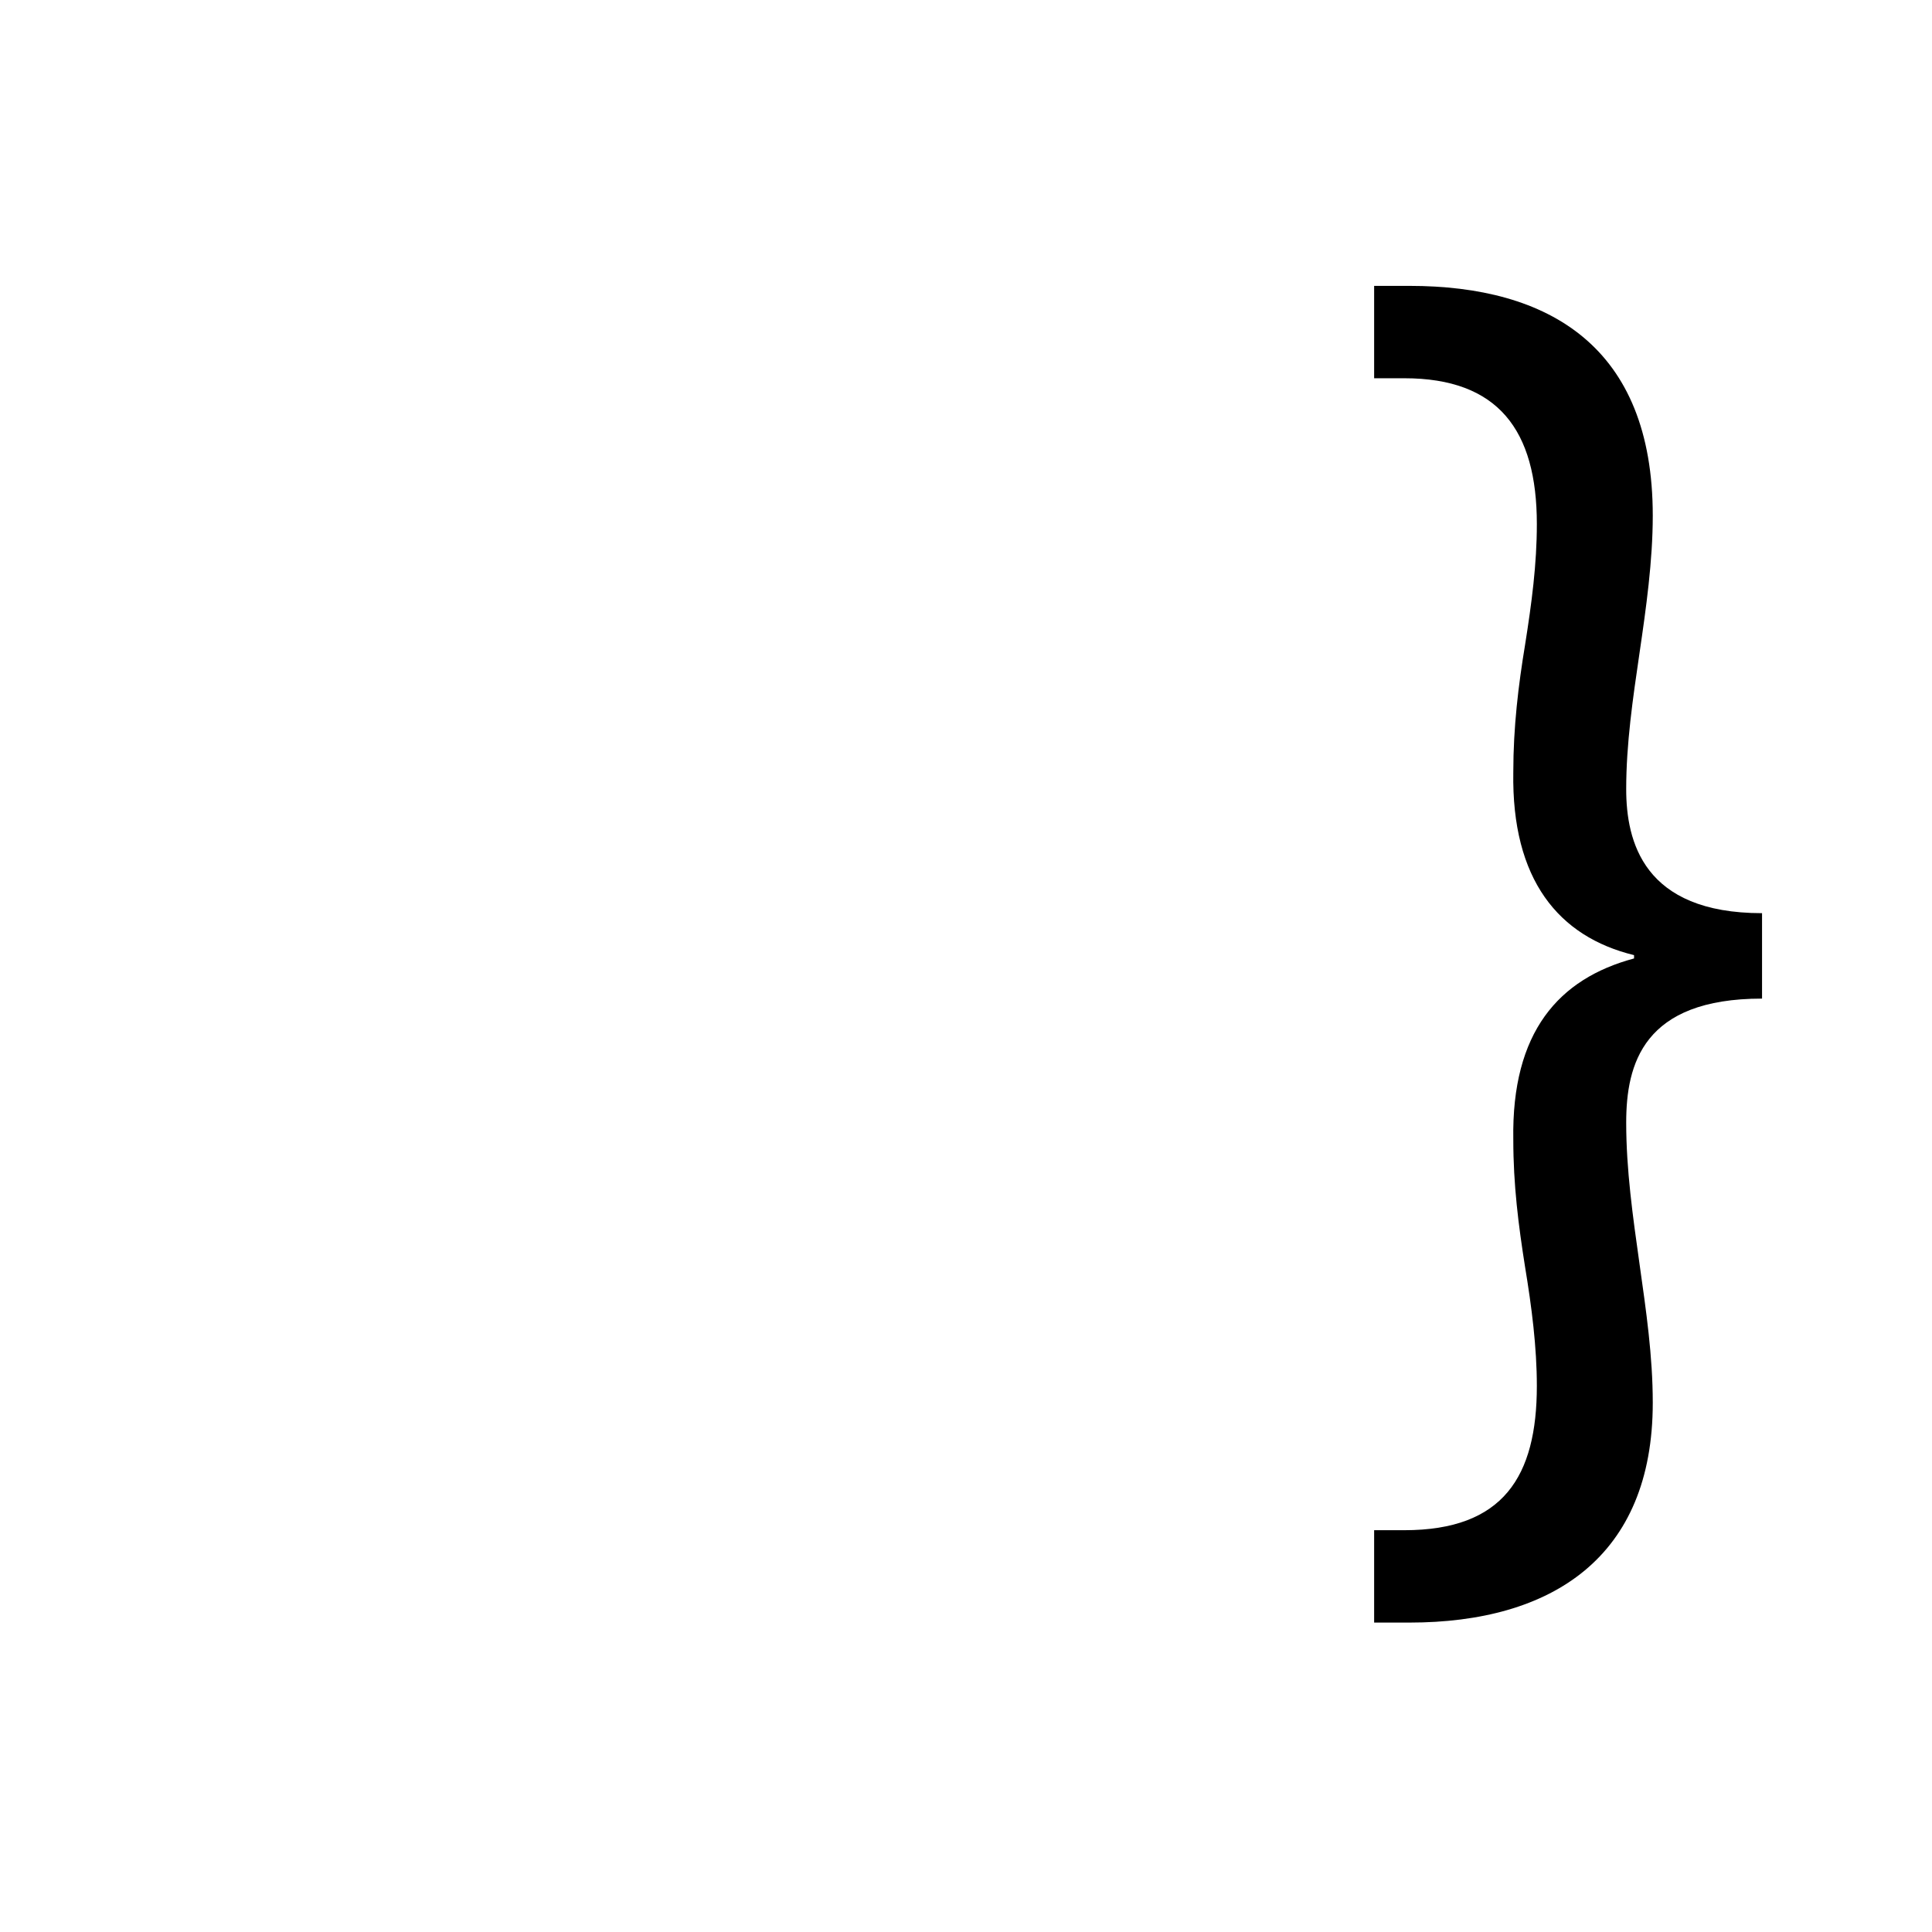
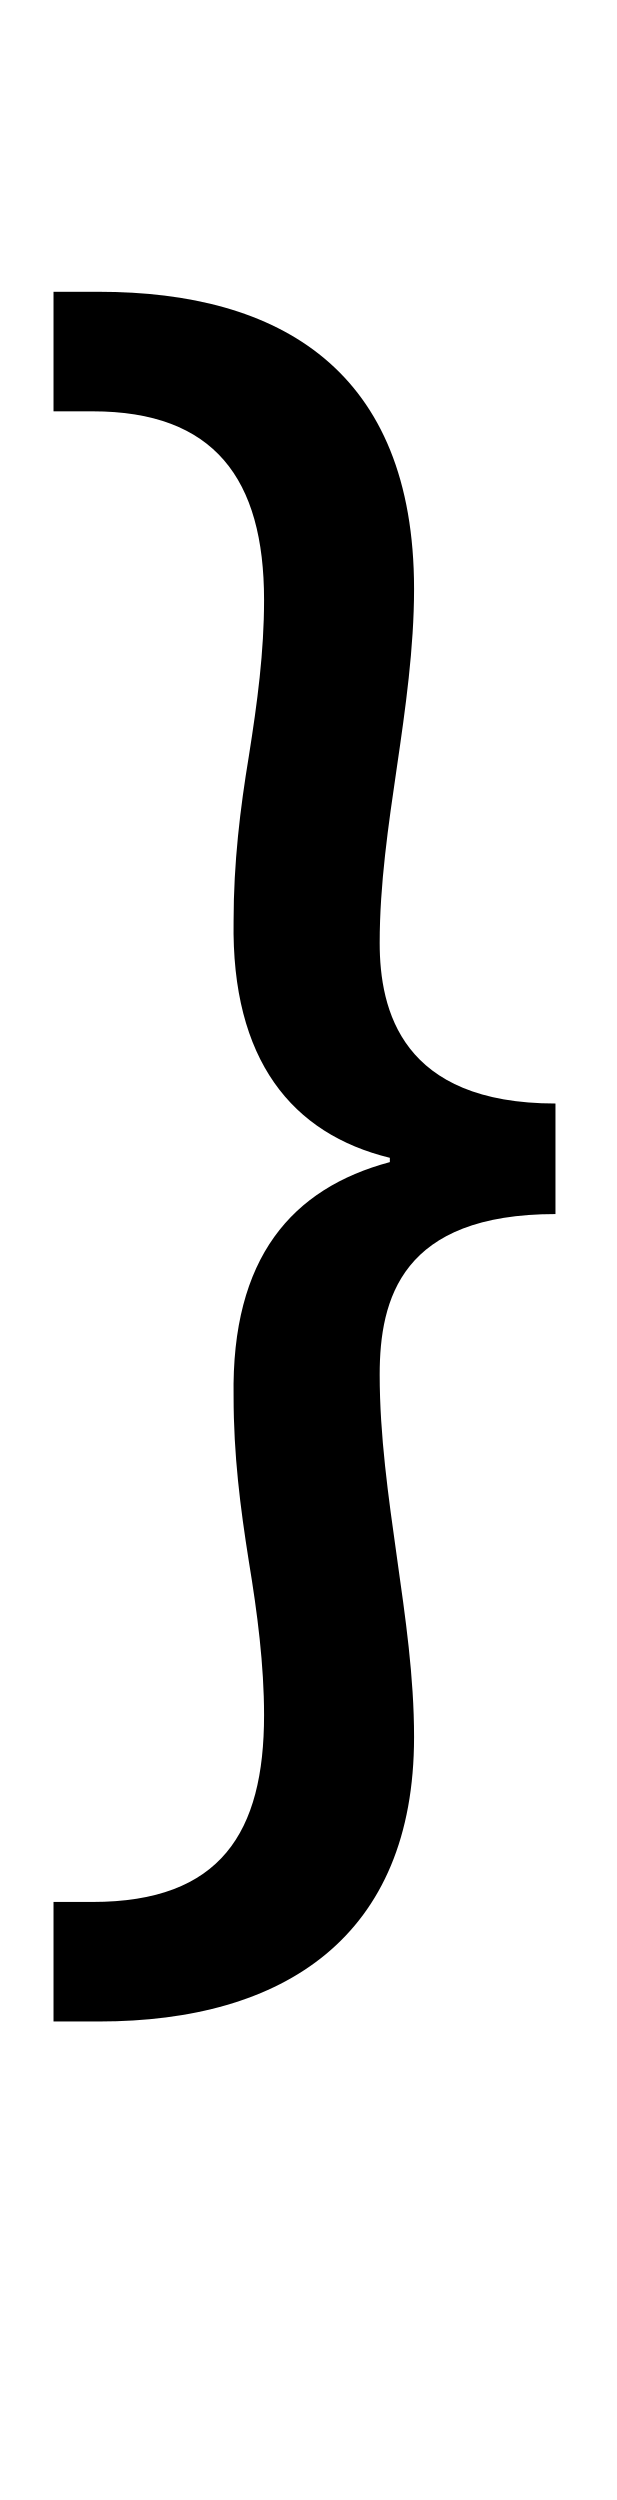
- <svg xmlns="http://www.w3.org/2000/svg" xmlns:xlink="http://www.w3.org/1999/xlink" id="_-2" viewBox="0 0 64 64">
+ <svg xmlns="http://www.w3.org/2000/svg" xmlns:xlink="http://www.w3.org/1999/xlink" id="_-2" viewBox="0 0 15.78 64">
  <defs>
    <style />
    <symbol id="_" viewBox="0 0 15.78 60.38">
      <path d="M1.56,29.11c3.94,0,4.5-2.17,4.5-4.11,0-1.56-.22-3.11-.44-4.67s-.44-3.06-.44-4.61c0-5.11,3.33-7.28,8.06-7.28h1.17v3.06h-1c-3.28,0-4.39,1.78-4.39,4.78,0,1.28.17,2.61.39,3.94.22,1.39.39,2.72.39,4.22.06,3.56-1.5,5.33-4,6v.11c2.5.61,4.06,2.5,4,6.06,0,1.5-.17,2.89-.39,4.22-.22,1.39-.39,2.67-.39,4,0,3.11,1.28,4.83,4.39,4.83h1v3.06h-1.17c-4.61,0-8.06-2-8.06-7.61,0-1.5.22-3.06.44-4.56s.44-3,.44-4.5c0-1.72-.56-4.11-4.5-4.11v-2.83Z" />
    </symbol>
  </defs>
-   <use width="15.78" height="60.38" transform="translate(59.93 62.19) rotate(-180)" xlink:href="#_" />
+   <use width="15.78" height="60.38" transform="translate(15.78 60.19) rotate(-180)" xlink:href="#_" />
</svg>
